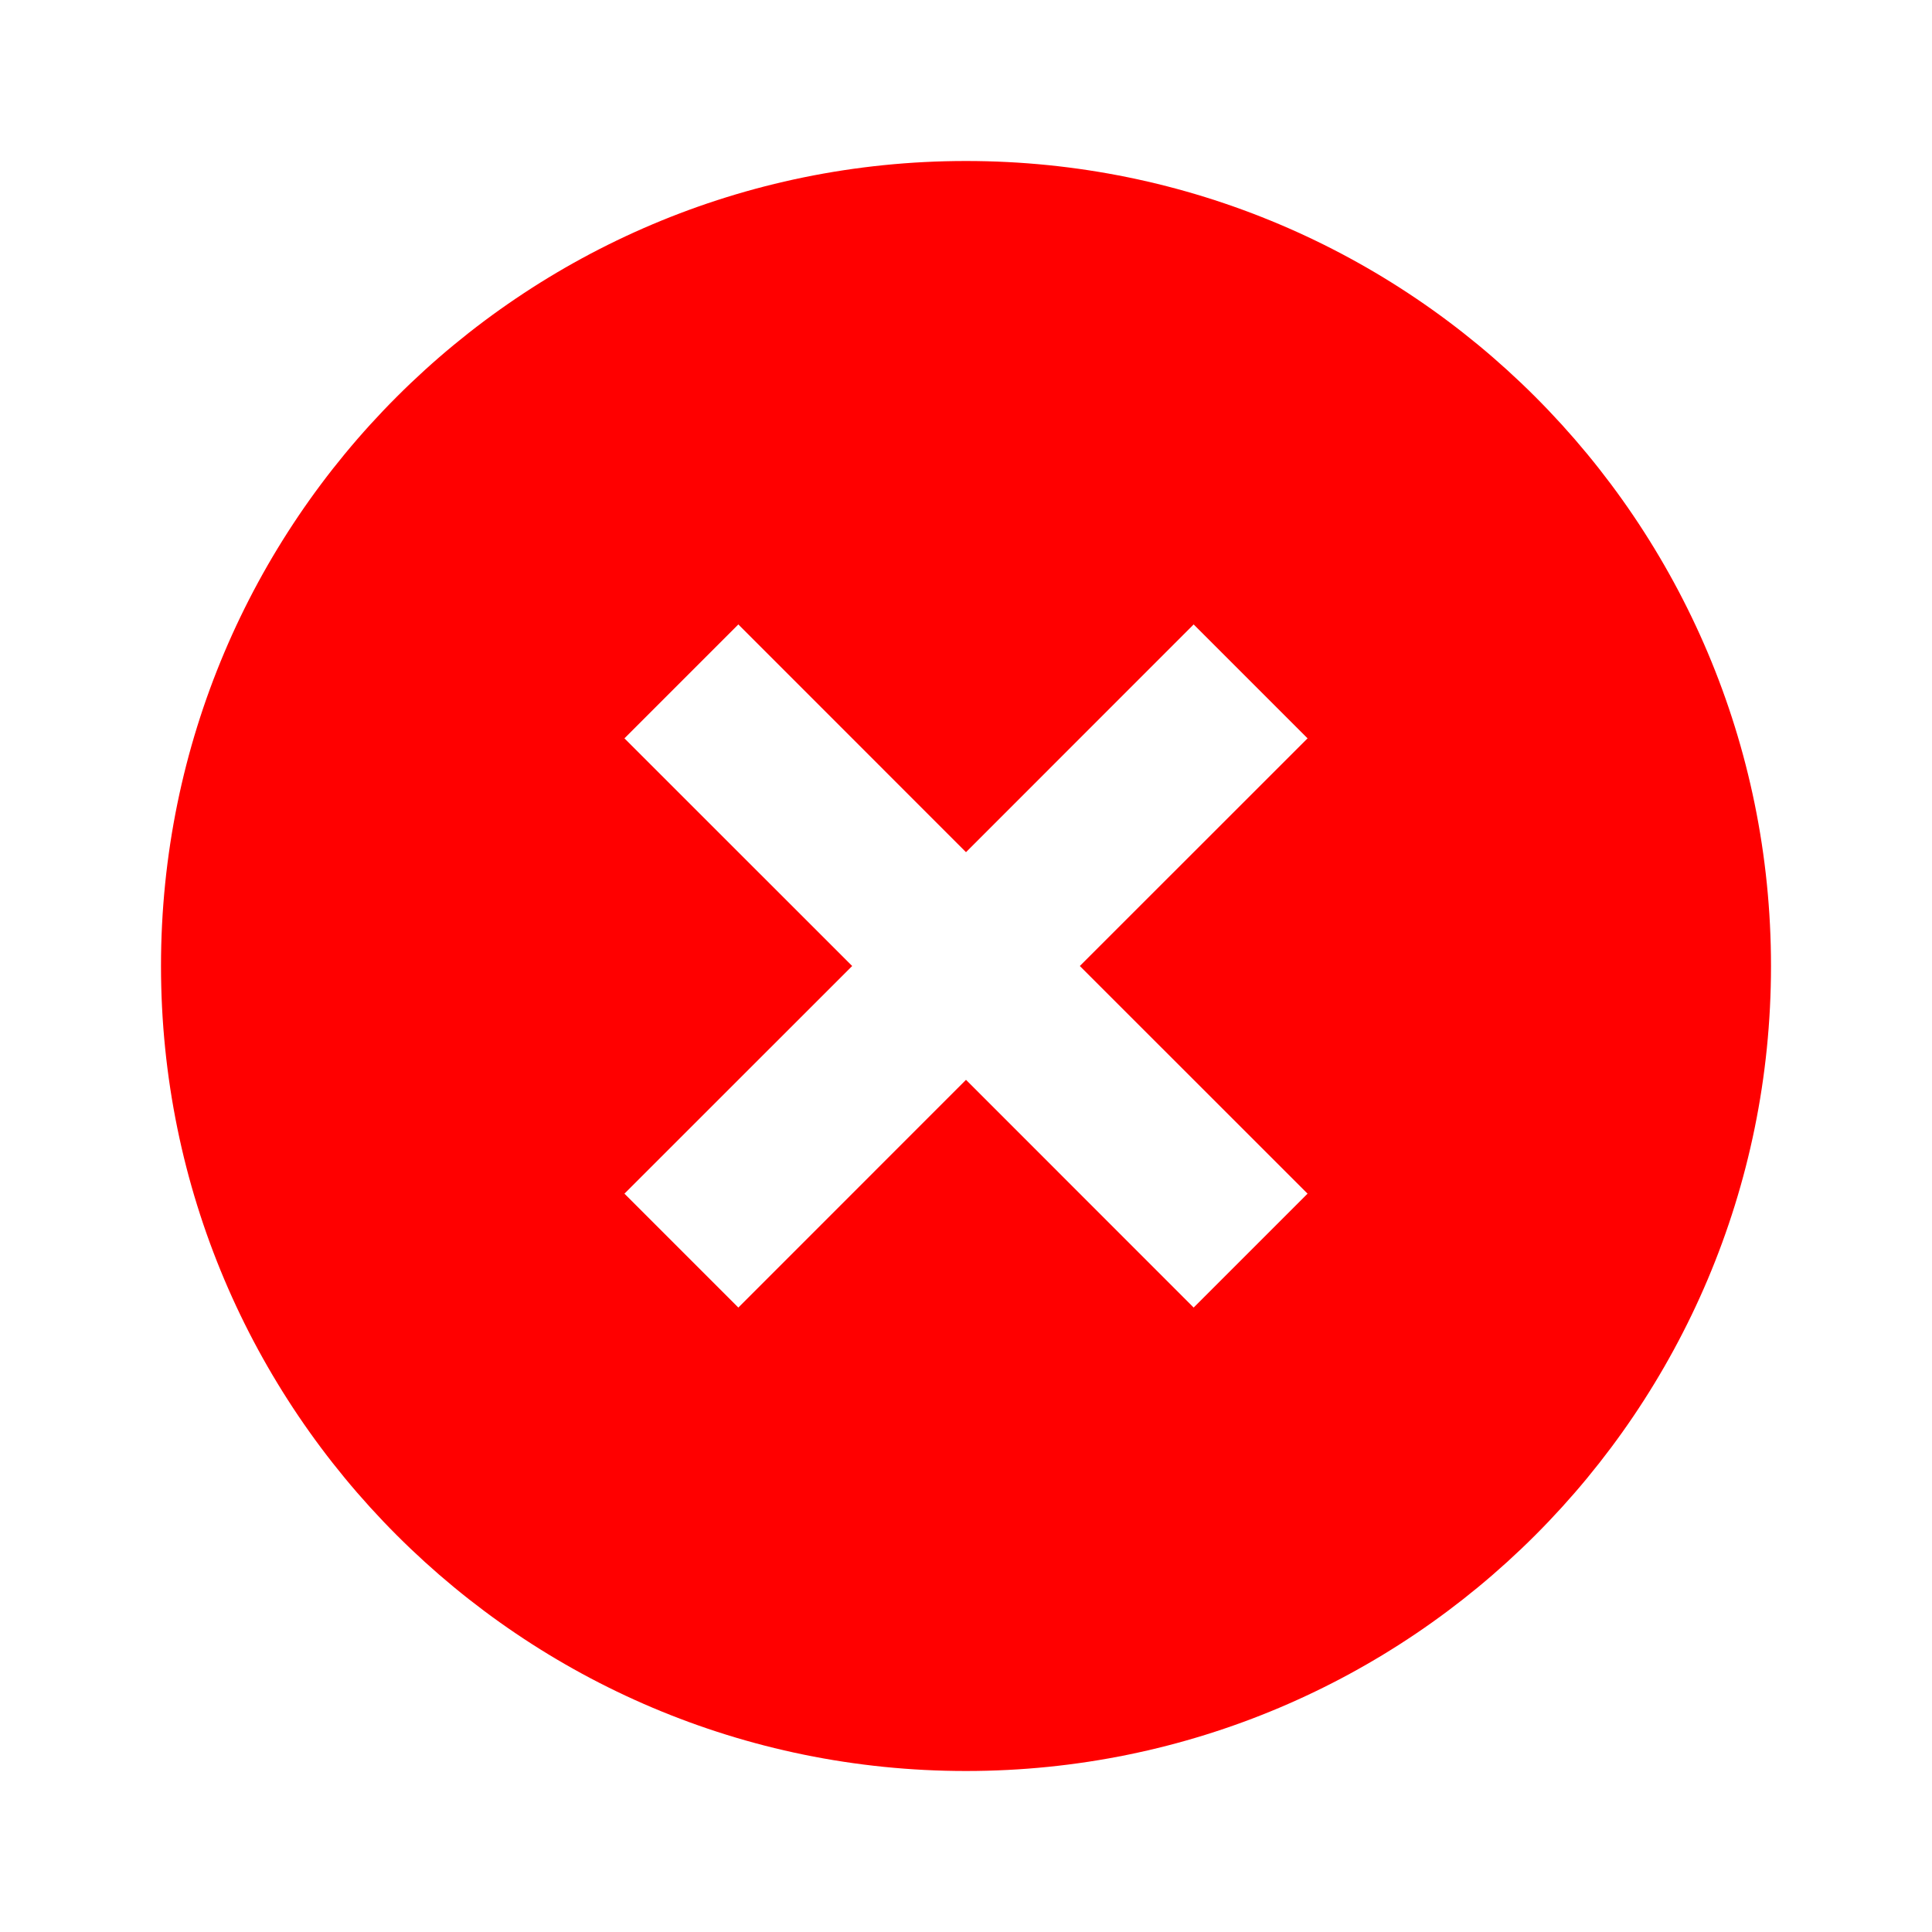
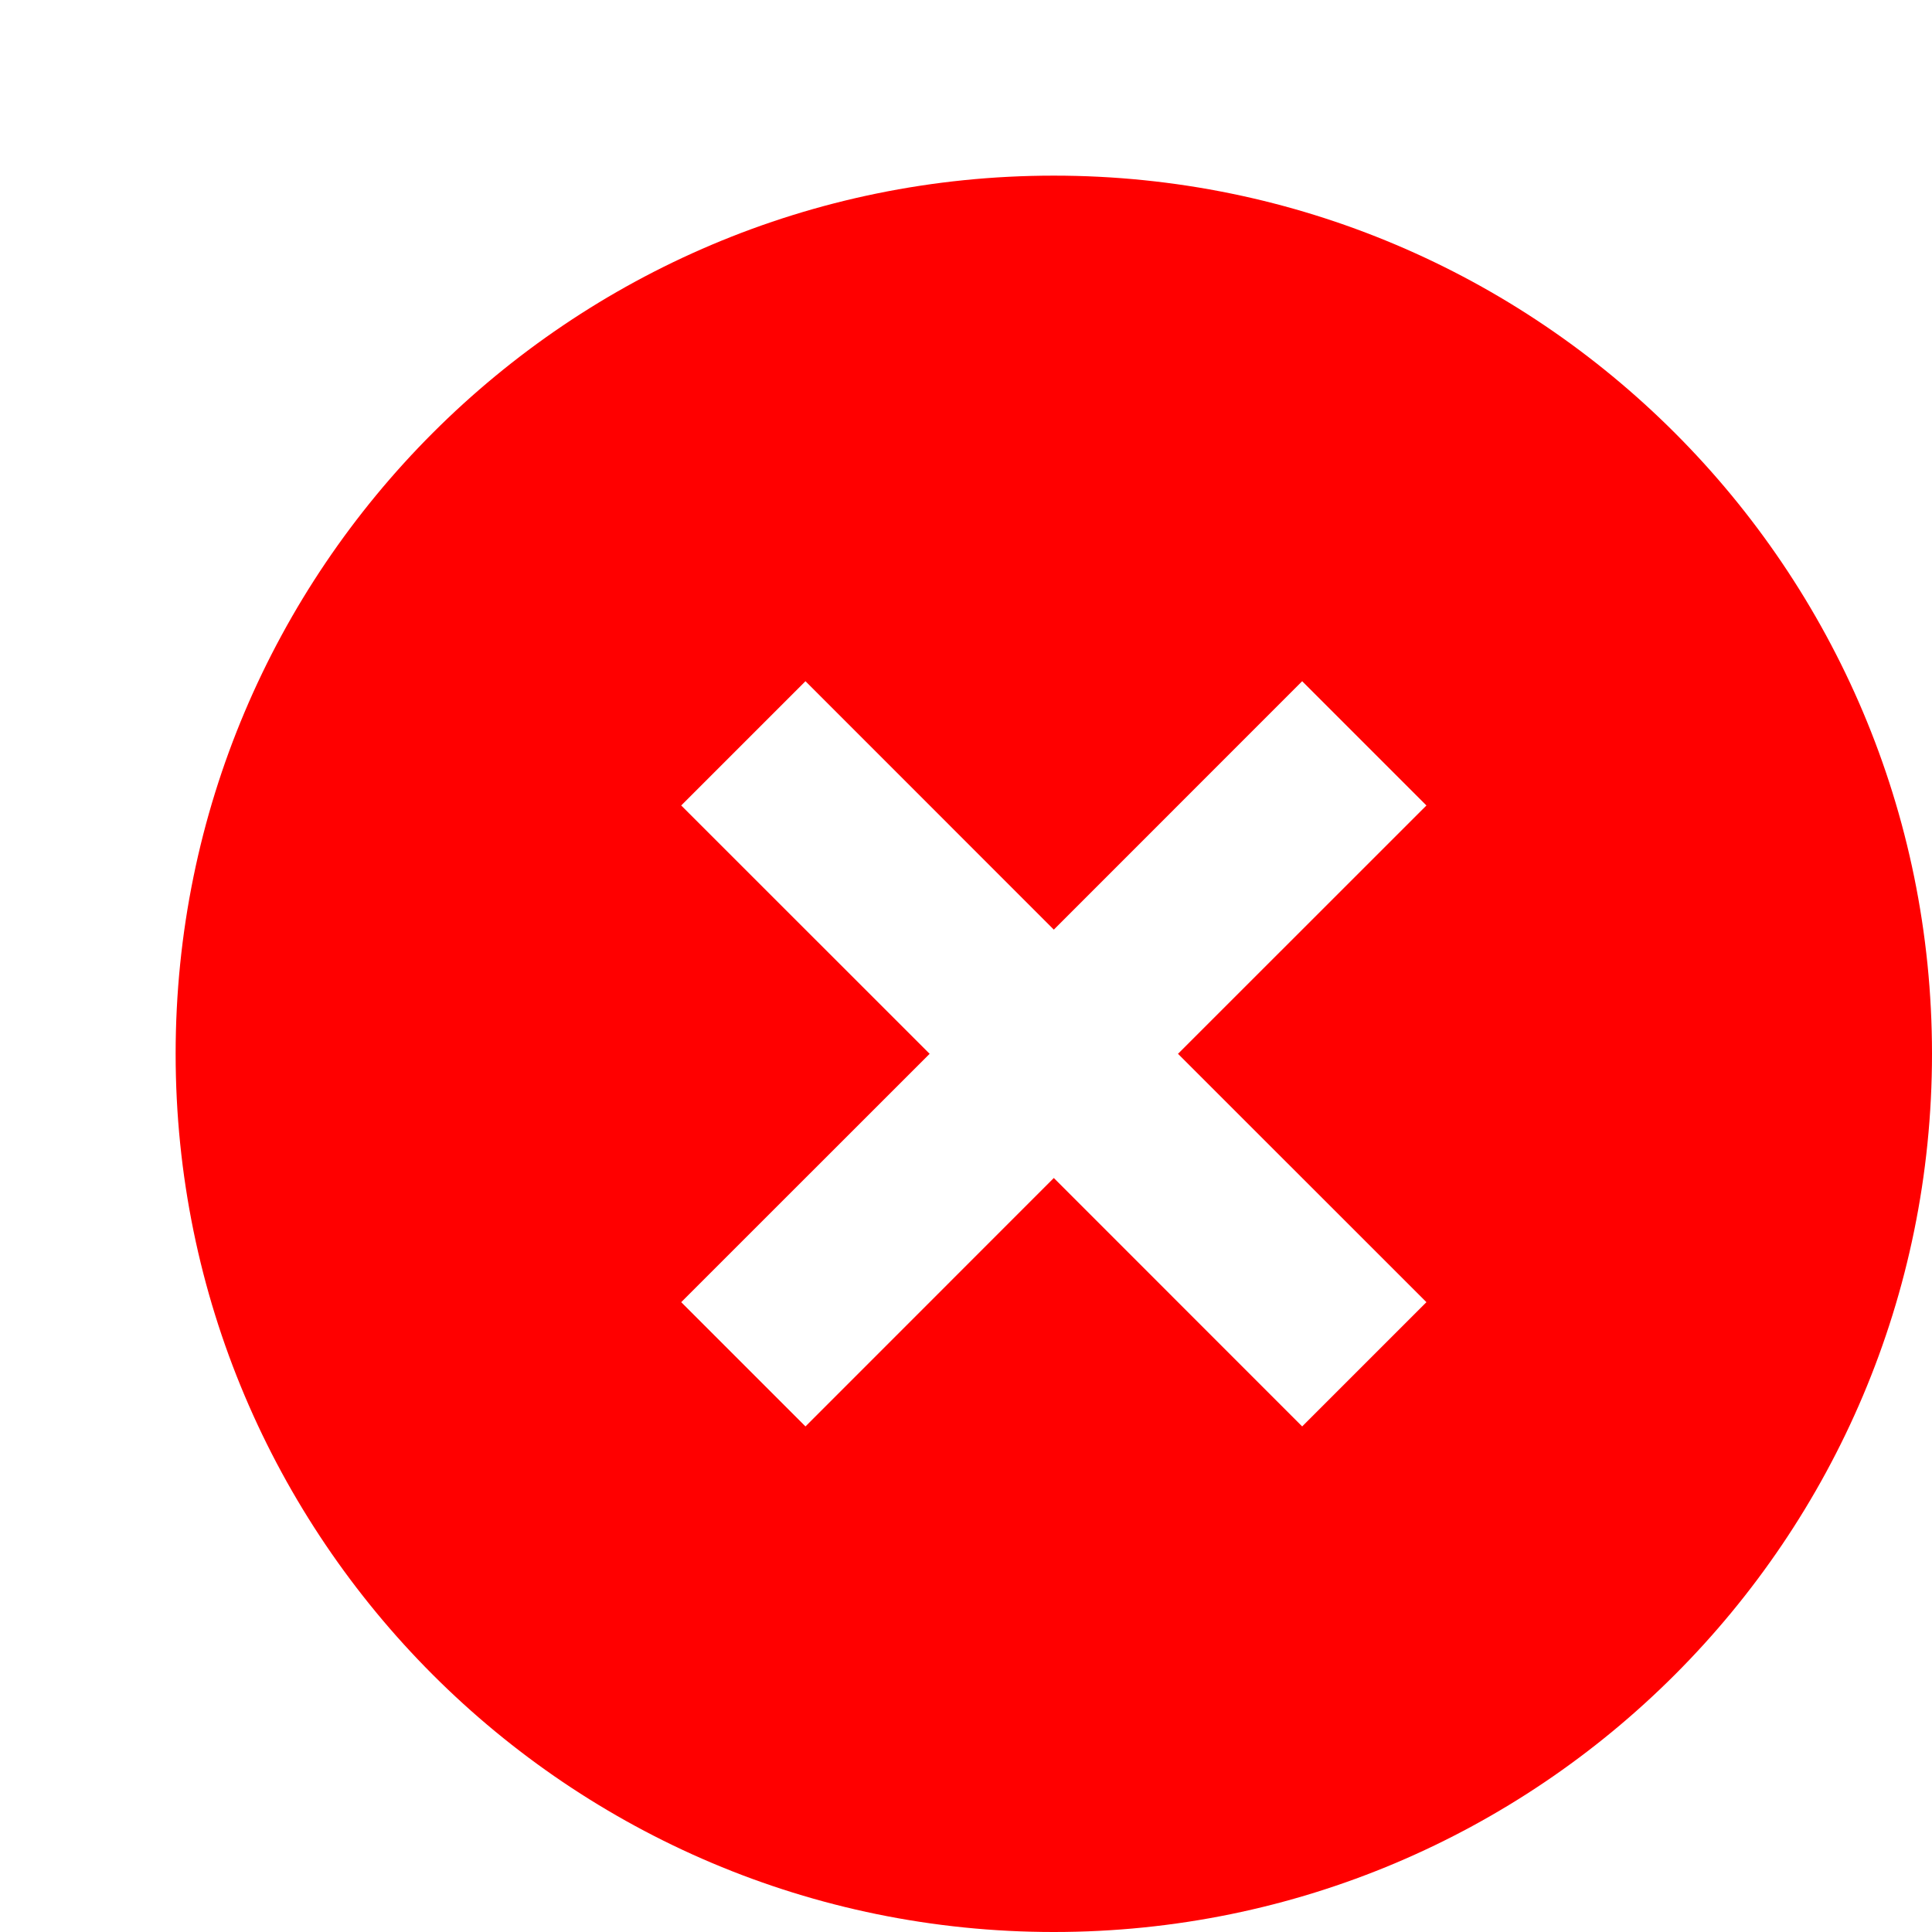
- <svg xmlns="http://www.w3.org/2000/svg" viewBox="0 0 24 24">
+ <svg xmlns="http://www.w3.org/2000/svg" viewBox="0 0 22 22">
  <g>
    <path fill="none" d="M0 0h24v24H0z" />
    <path fill="#FF0000" d="M12 22C6.477 22 2 17.523 2 12S6.477 2 12 2s10 4.477 10 10-4.477 10-10 10zm0-11.414L9.172 7.757 7.757 9.172 10.586 12l-2.829 2.828 1.415 1.415L12 13.414l2.828 2.829 1.415-1.415L13.414 12l2.829-2.828-1.415-1.415L12 10.586z" />
  </g>
</svg>
